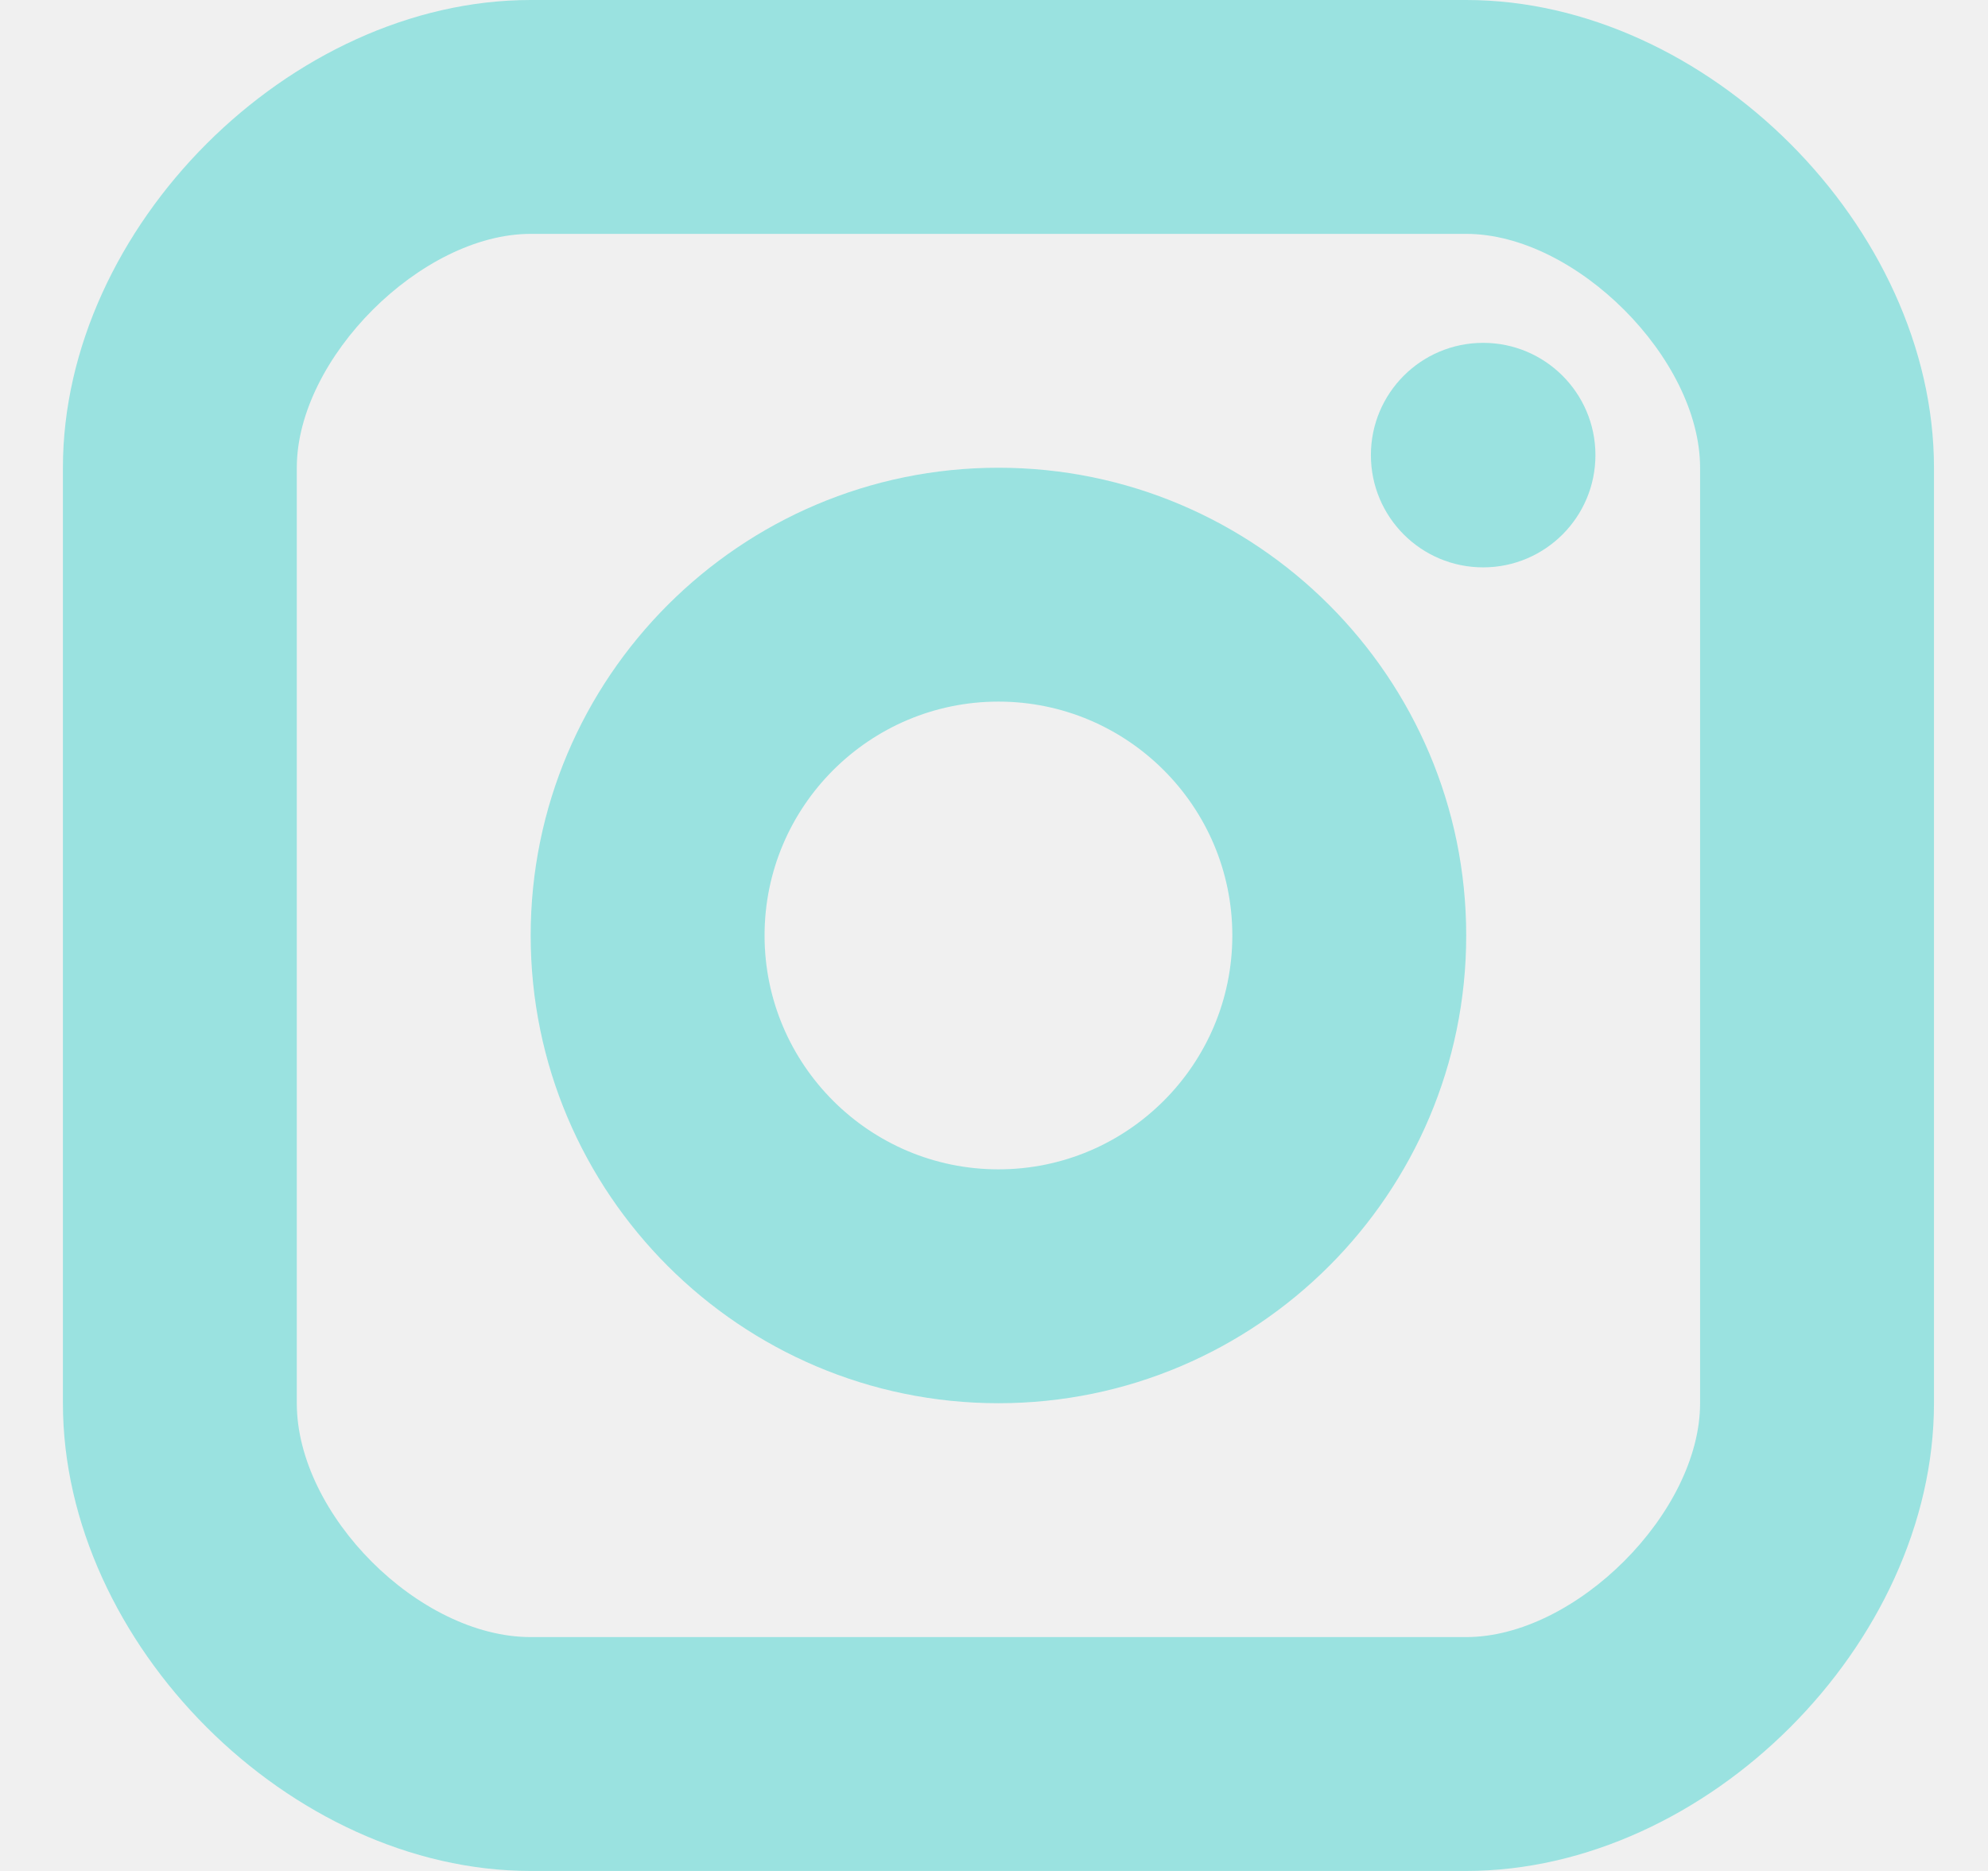
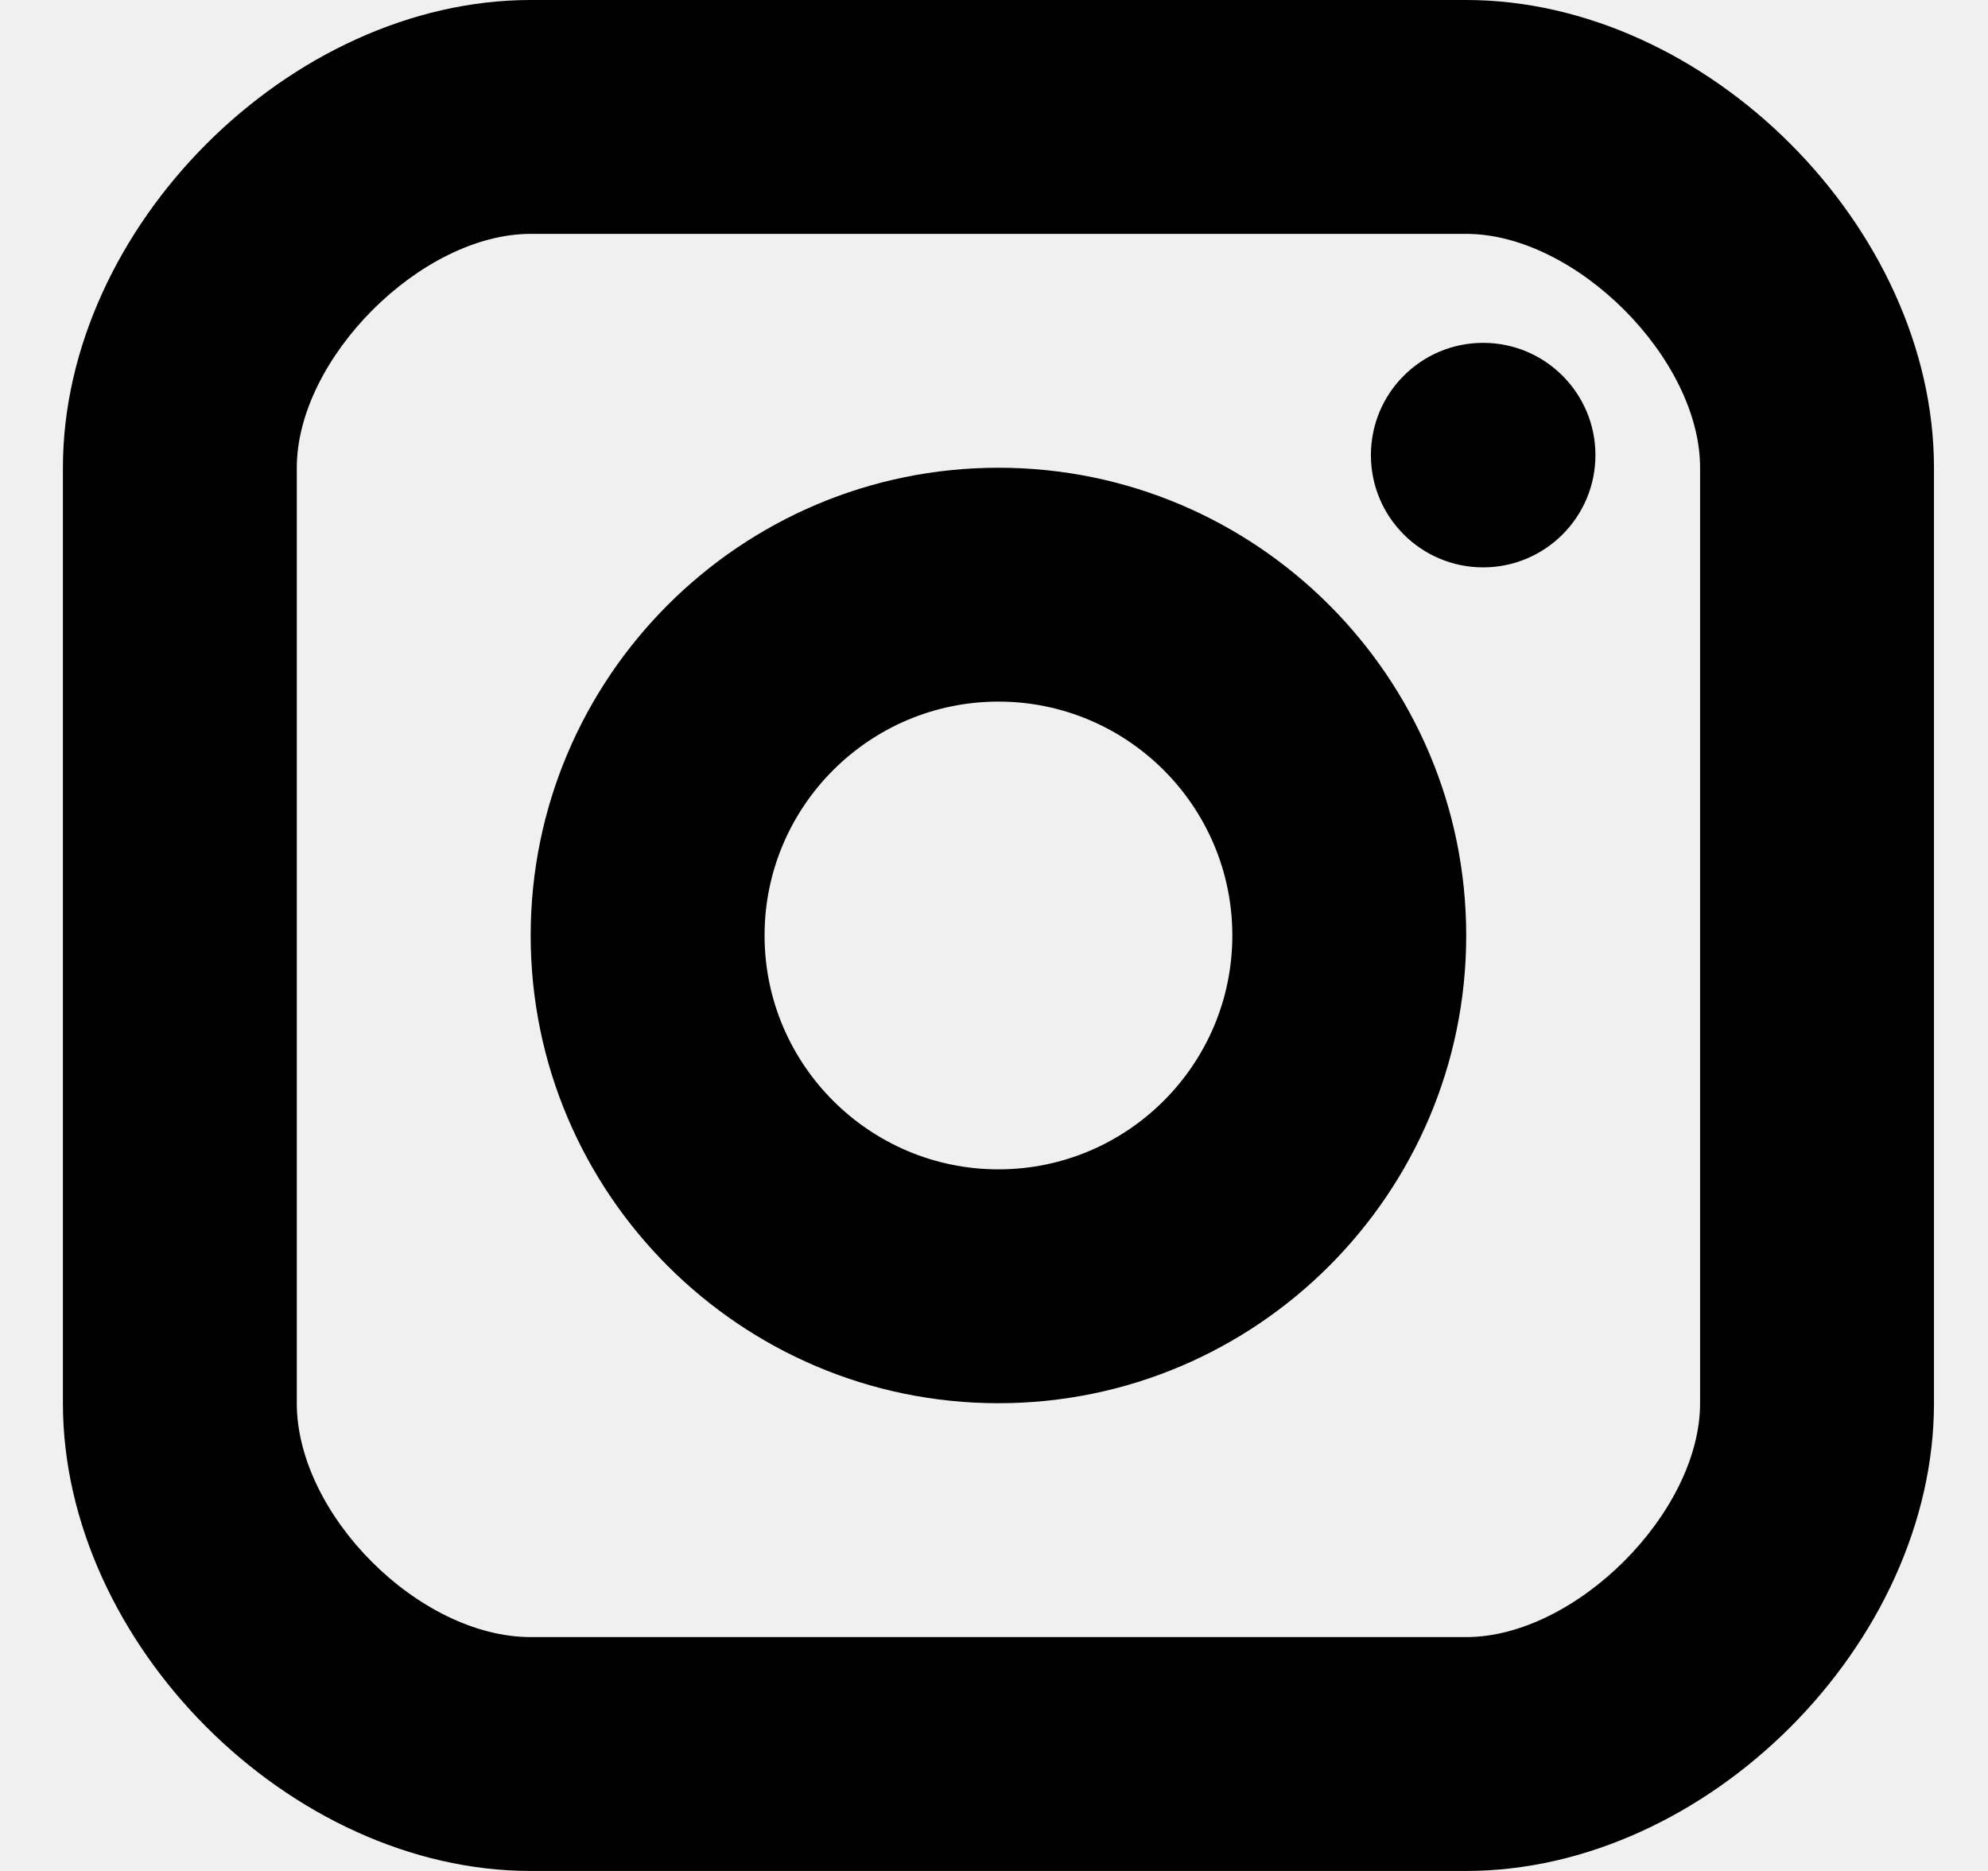
<svg xmlns="http://www.w3.org/2000/svg" viewBox="0 0 17 16" fill="none">
  <g clip-path="url(#clip0_42552:760)">
-     <path d="M12.683 4.852C13.213 4.852 13.643 4.422 13.643 3.892C13.643 3.362 13.213 2.932 12.683 2.932C12.152 2.932 11.723 3.362 11.723 3.892C11.723 4.422 12.152 4.852 12.683 4.852Z" fill="#9AE2E0" />
-     <path d="M8.538 12C6.332 12 4.538 10.206 4.538 8C4.538 5.794 6.332 4 8.538 4C10.744 4 12.538 5.794 12.538 8C12.538 10.206 10.744 12 8.538 12ZM8.538 6C7.435 6 6.538 6.897 6.538 8C6.538 9.103 7.435 10 8.538 10C9.641 10 10.538 9.103 10.538 8C10.538 6.897 9.641 6 8.538 6Z" fill="#9AE2E0" />
-     <path d="M12.538 16H4.538C2.482 16 0.538 14.056 0.538 12V4C0.538 1.944 2.482 0 4.538 0H12.538C14.594 0 16.538 1.944 16.538 4V12C16.538 14.056 14.594 16 12.538 16ZM4.538 2C3.603 2 2.538 3.065 2.538 4V12C2.538 12.953 3.585 14 4.538 14H12.538C13.473 14 14.538 12.935 14.538 12V4C14.538 3.065 13.473 2 12.538 2H4.538Z" fill="#9AE2E0" />
+     <path d="M12.683 4.852C13.213 4.852 13.643 4.422 13.643 3.892C13.643 3.362 13.213 2.932 12.683 2.932C12.152 2.932 11.723 3.362 11.723 3.892C11.723 4.422 12.152 4.852 12.683 4.852Z" fill="currentColor" />
+     <path d="M8.538 12C6.332 12 4.538 10.206 4.538 8C4.538 5.794 6.332 4 8.538 4C10.744 4 12.538 5.794 12.538 8C12.538 10.206 10.744 12 8.538 12ZM8.538 6C7.435 6 6.538 6.897 6.538 8C6.538 9.103 7.435 10 8.538 10C9.641 10 10.538 9.103 10.538 8C10.538 6.897 9.641 6 8.538 6Z" fill="currentColor" />
+     <path d="M12.538 16H4.538C2.482 16 0.538 14.056 0.538 12V4C0.538 1.944 2.482 0 4.538 0H12.538C14.594 0 16.538 1.944 16.538 4V12C16.538 14.056 14.594 16 12.538 16ZM4.538 2C3.603 2 2.538 3.065 2.538 4V12C2.538 12.953 3.585 14 4.538 14H12.538C13.473 14 14.538 12.935 14.538 12V4C14.538 3.065 13.473 2 12.538 2H4.538Z" fill="currentColor" />
  </g>
  <defs>
    <clipPath id="clip0_42552:760">
      <rect width="16" height="16" fill="white" transform="translate(0.537689)" />
    </clipPath>
  </defs>
</svg>
